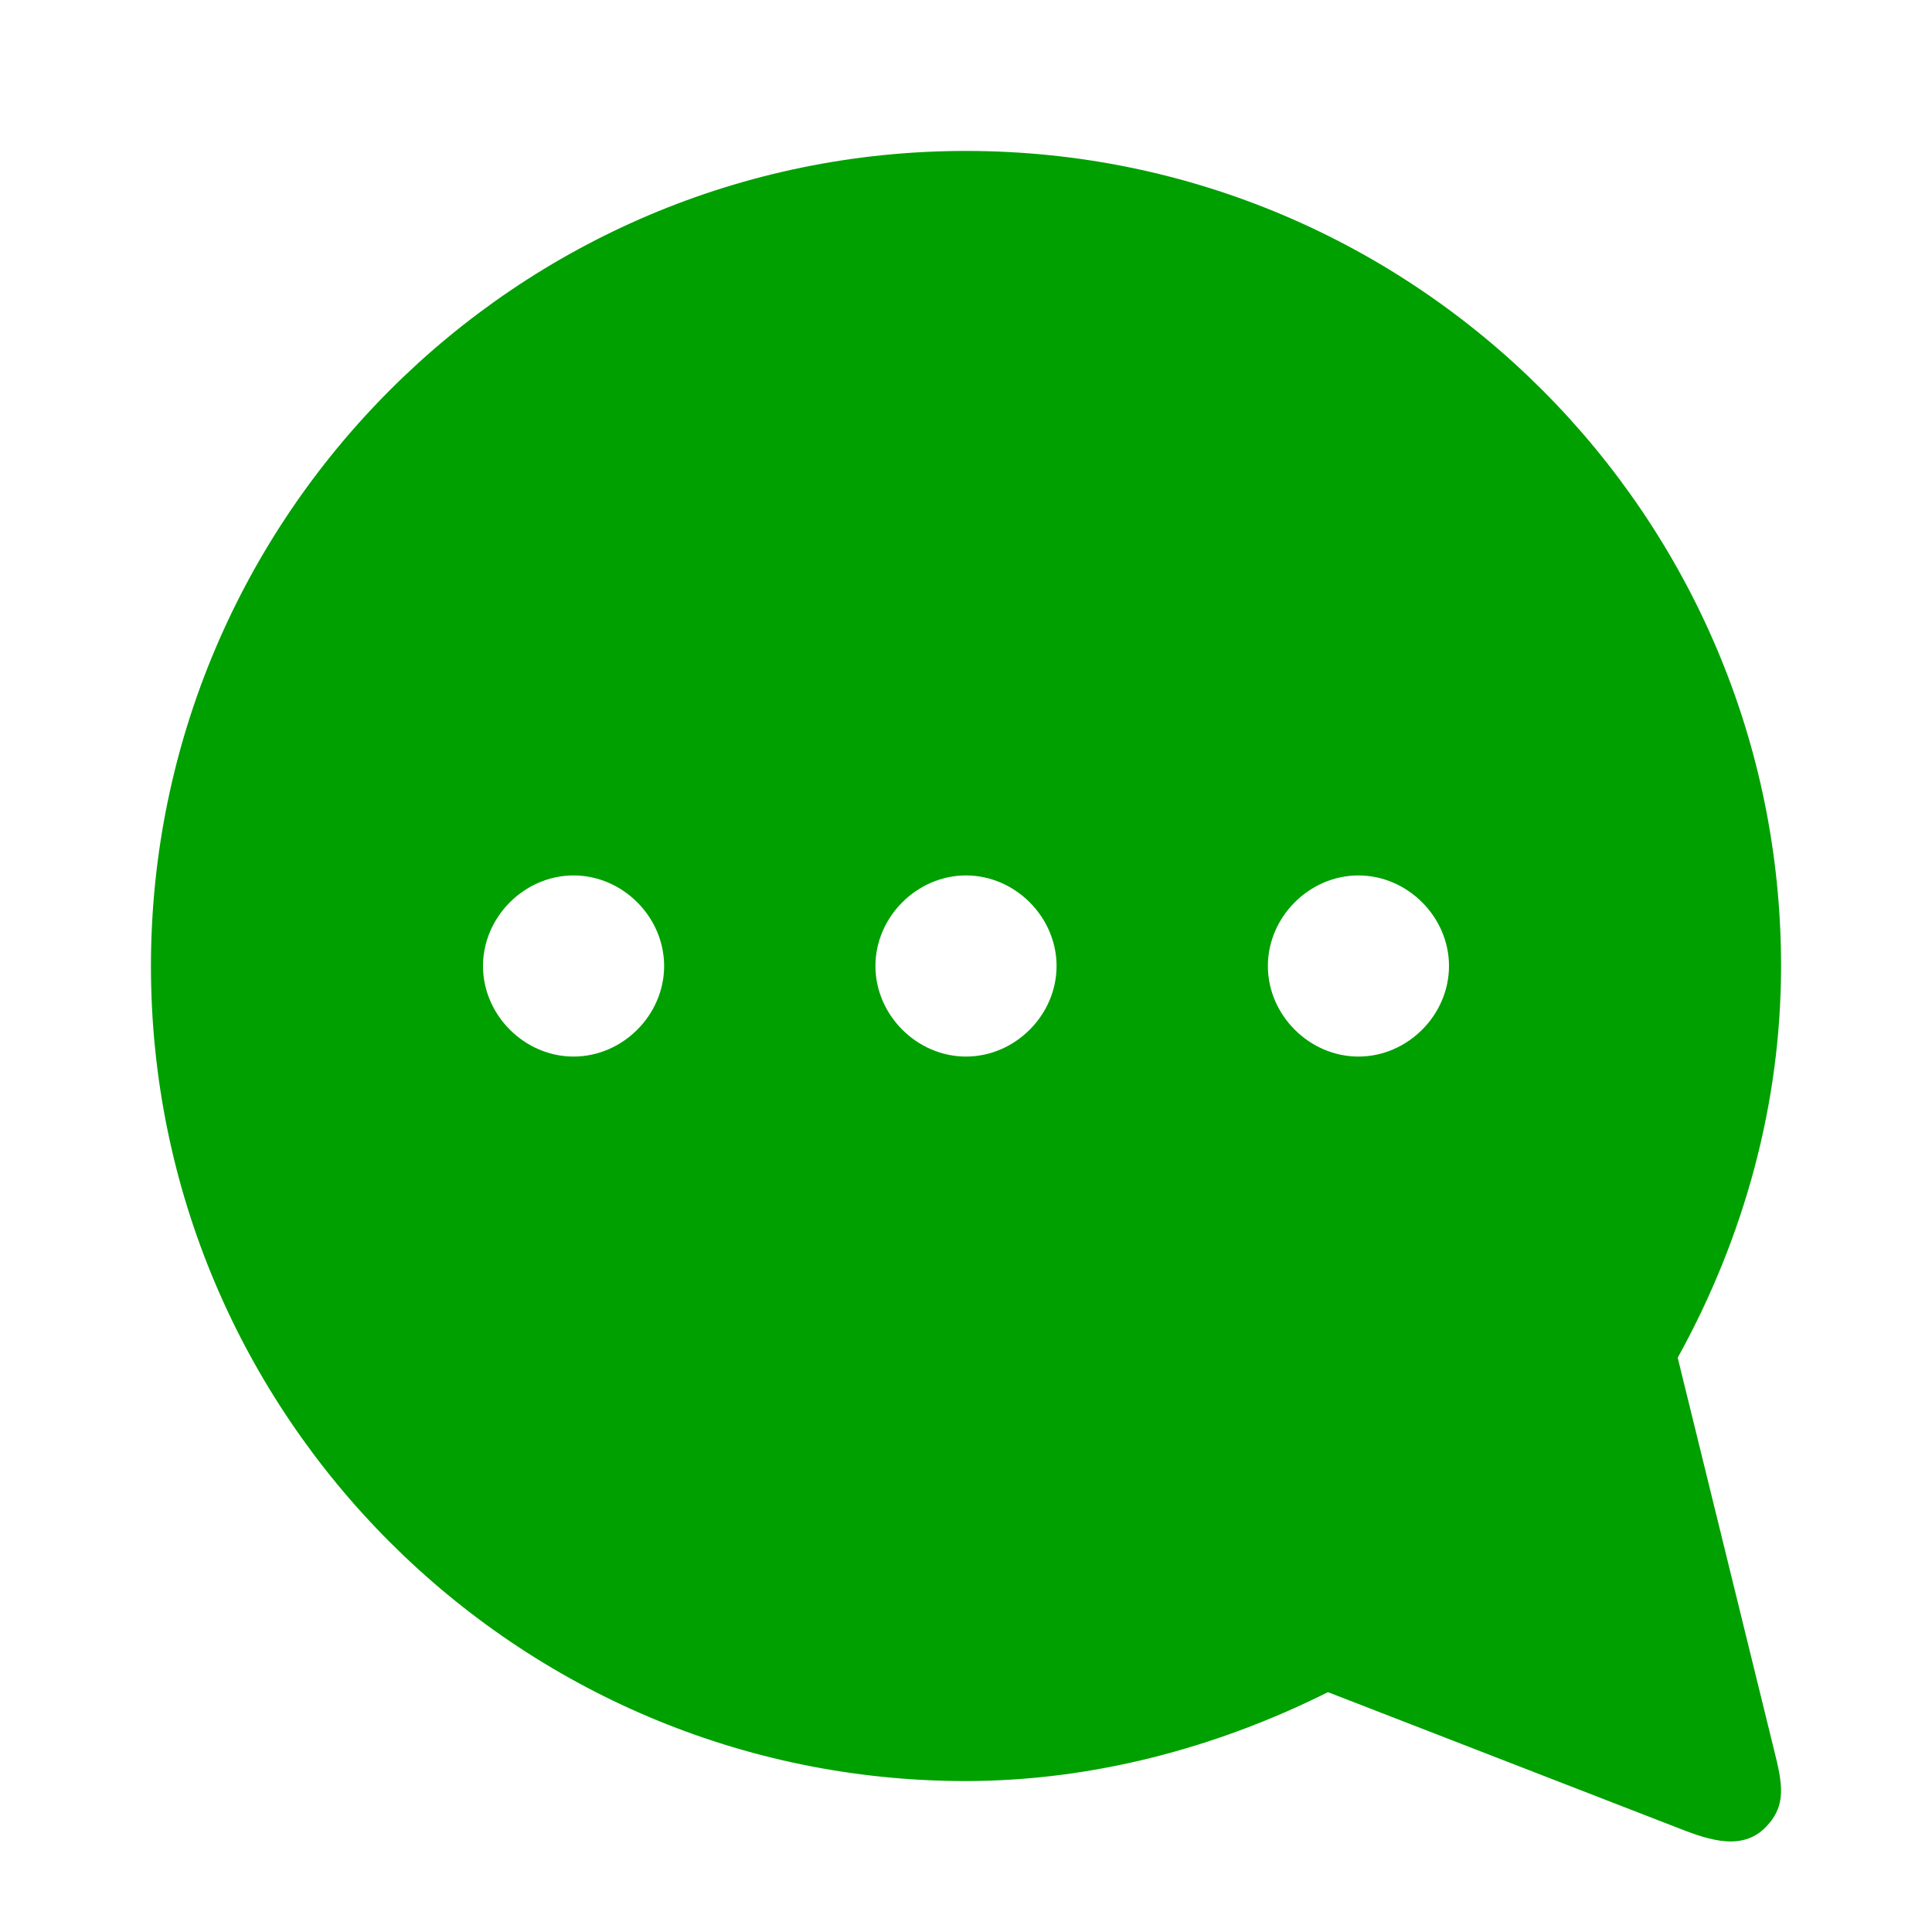
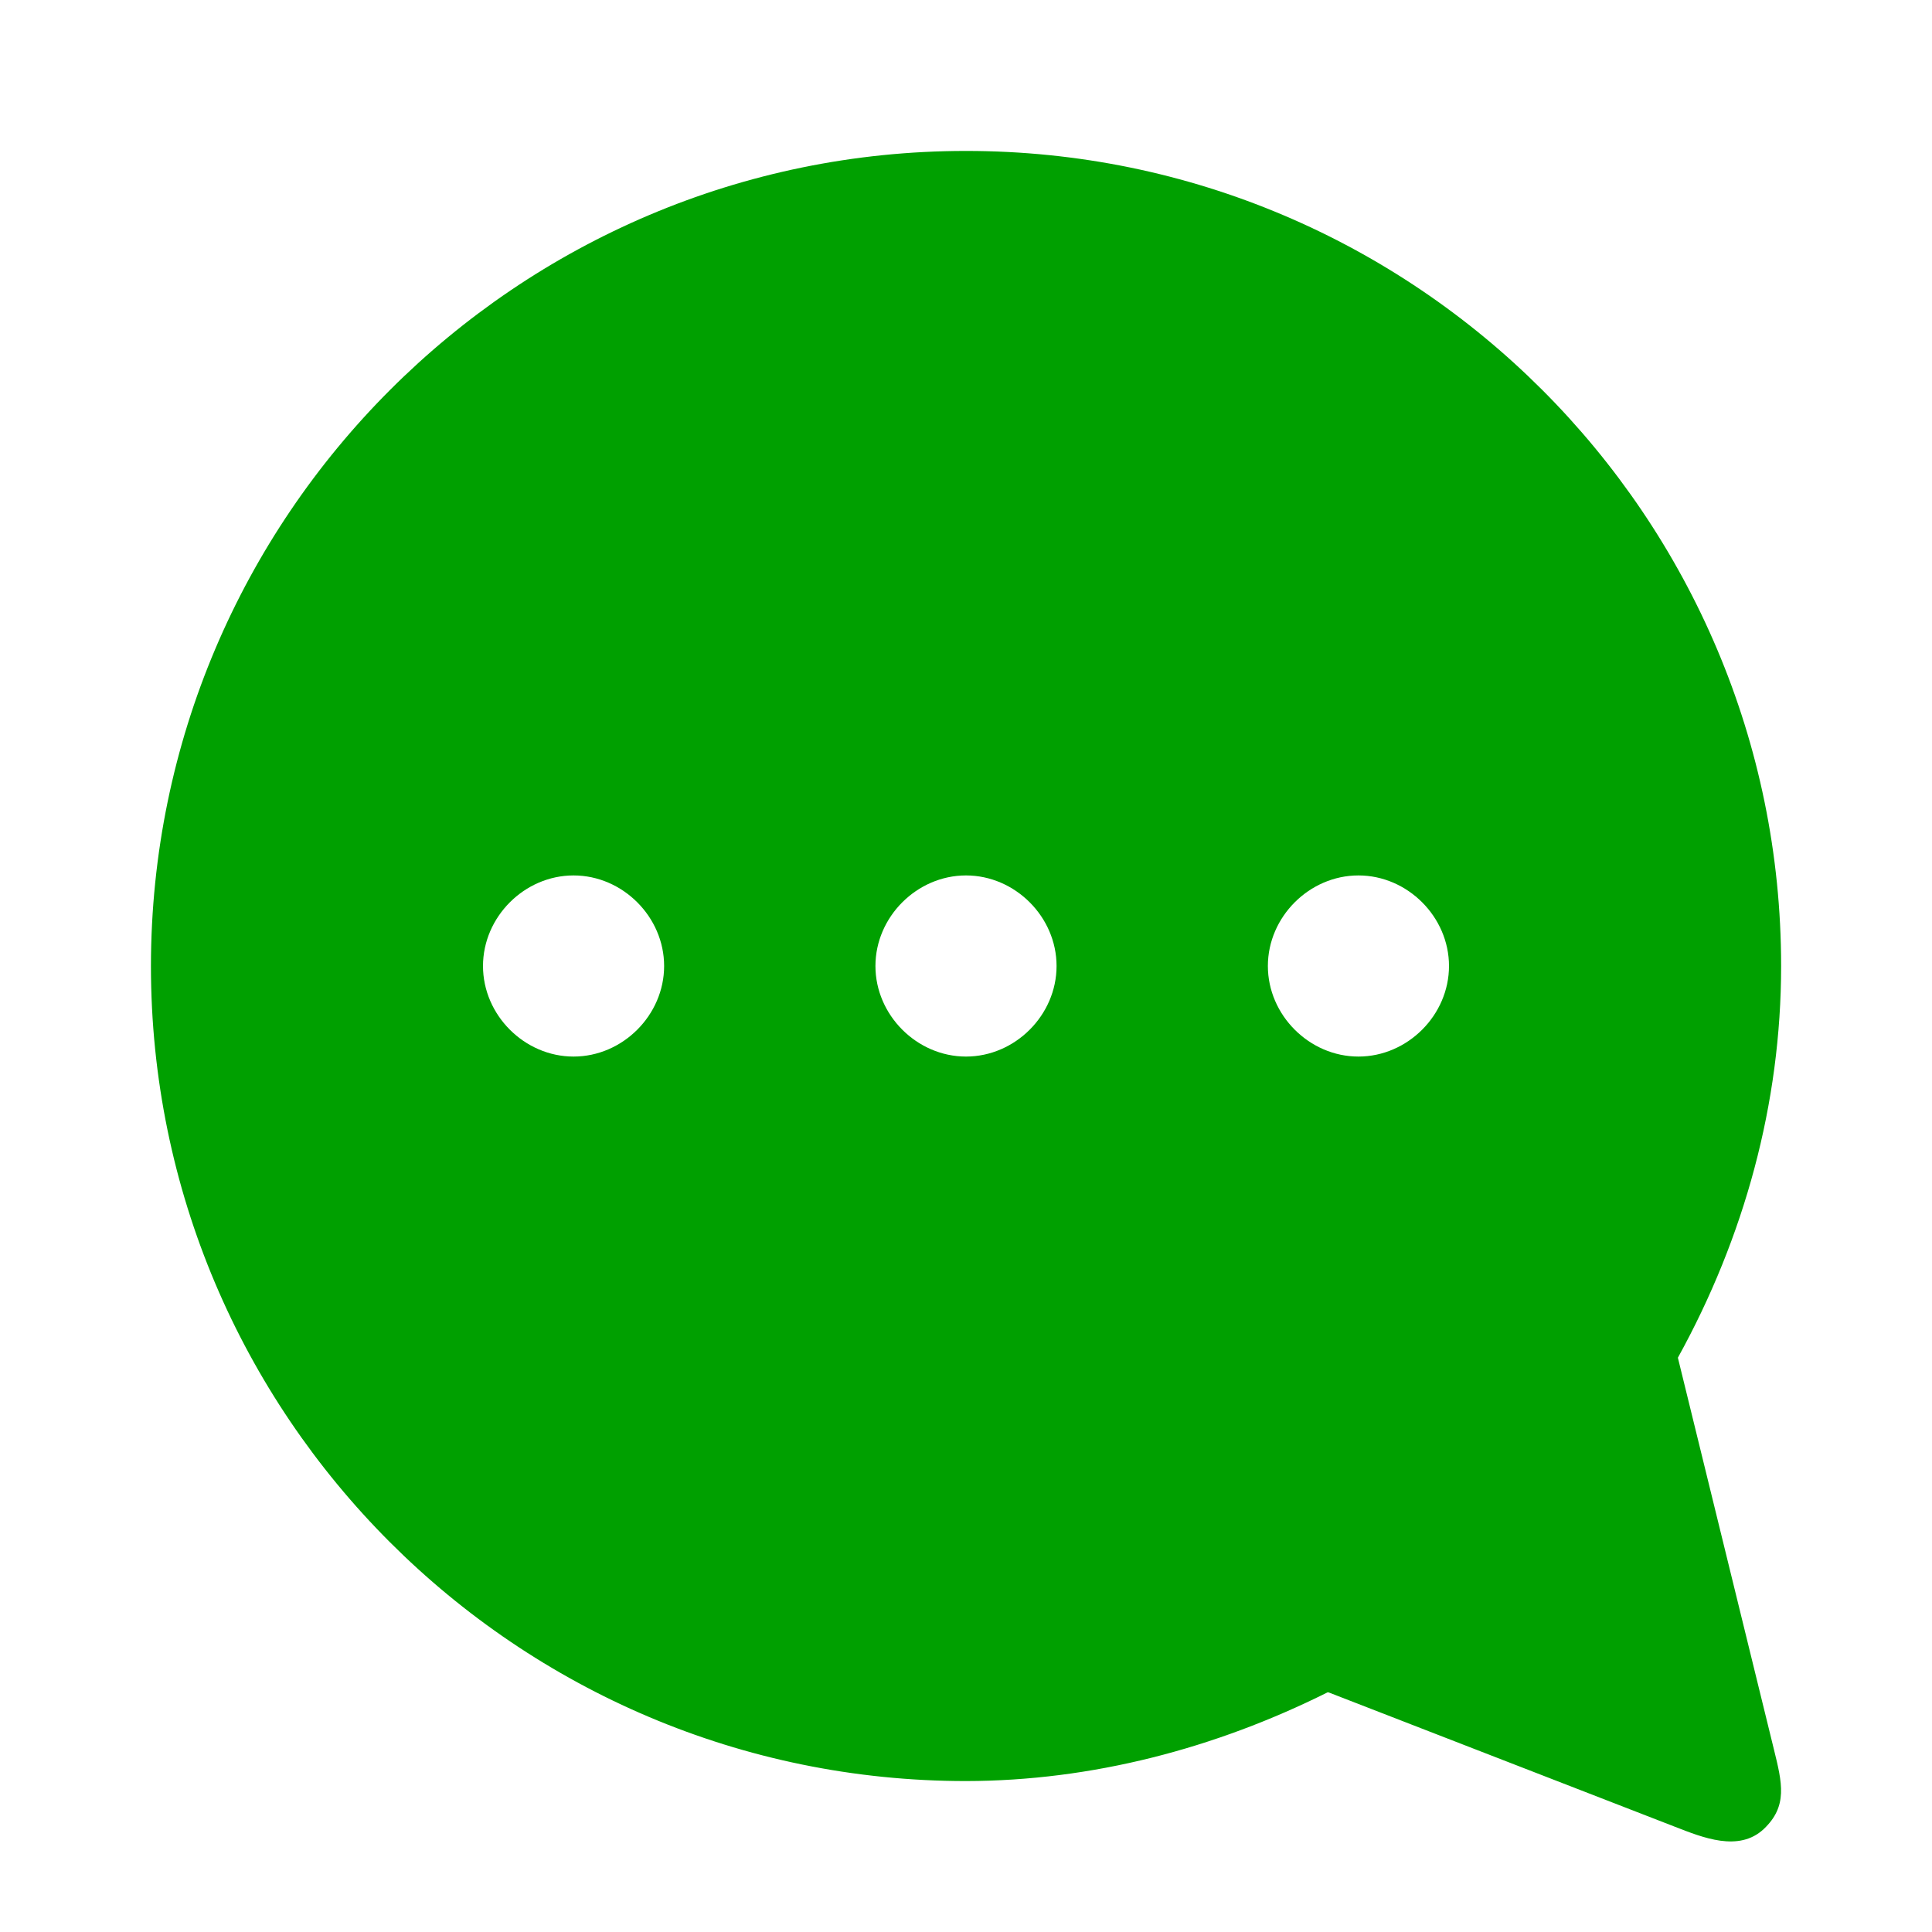
<svg xmlns="http://www.w3.org/2000/svg" width="32" height="32" viewBox="0 0 32 32">
-   <path d="M16 2.5C8.553 2.5 2.505 8.56 2.5 16c0 7.444 6.05 13.5 13.5 13.5 2.083-.003 4.127-.54 5.99-1.47l.02.003 5.73 2.223c.458.178 1.06.427 1.475.037.398-.378.304-.76.166-1.32l-1.593-6.485C28.89 20.495 29.5 18.278 29.5 16c0-7.444-6.05-13.5-13.5-13.5zm-6.5 12c.814 0 1.5.687 1.5 1.5s-.686 1.5-1.5 1.5S8 16.813 8 16s.686-1.5 1.5-1.5zm6.5 0c.814 0 1.5.687 1.5 1.5s-.686 1.5-1.5 1.5-1.5-.687-1.5-1.5.686-1.5 1.5-1.5zm6.5 0c.814 0 1.5.687 1.5 1.5s-.686 1.5-1.5 1.5S21 16.813 21 16s.686-1.5 1.5-1.5z" fill="#00a000" fill-rule="evenodd" />
+   <path d="M16 2.5C8.553 2.5 2.505 8.56 2.5 16c0 7.444 6.05 13.5 13.5 13.5 2.083-.003 4.127-.54 5.99-1.47l.02.003 5.73 2.223c.458.178 1.06.427 1.475.037.398-.378.304-.76.166-1.32l-1.59-6.485c1.1-1.993 1.71-4.21 1.71-6.488 0-7.444-6.05-13.5-13.5-13.5zm-6.5 12c.814 0 1.5.687 1.5 1.5s-.686 1.5-1.5 1.5S8 16.813 8 16s.686-1.5 1.5-1.5zm6.5 0c.814 0 1.5.687 1.5 1.5s-.686 1.5-1.5 1.5-1.5-.687-1.5-1.5.686-1.5 1.5-1.5zm6.5 0c.814 0 1.5.687 1.5 1.5s-.686 1.5-1.5 1.5S21 16.813 21 16s.686-1.5 1.5-1.5z" fill="#00a000" />
</svg>
